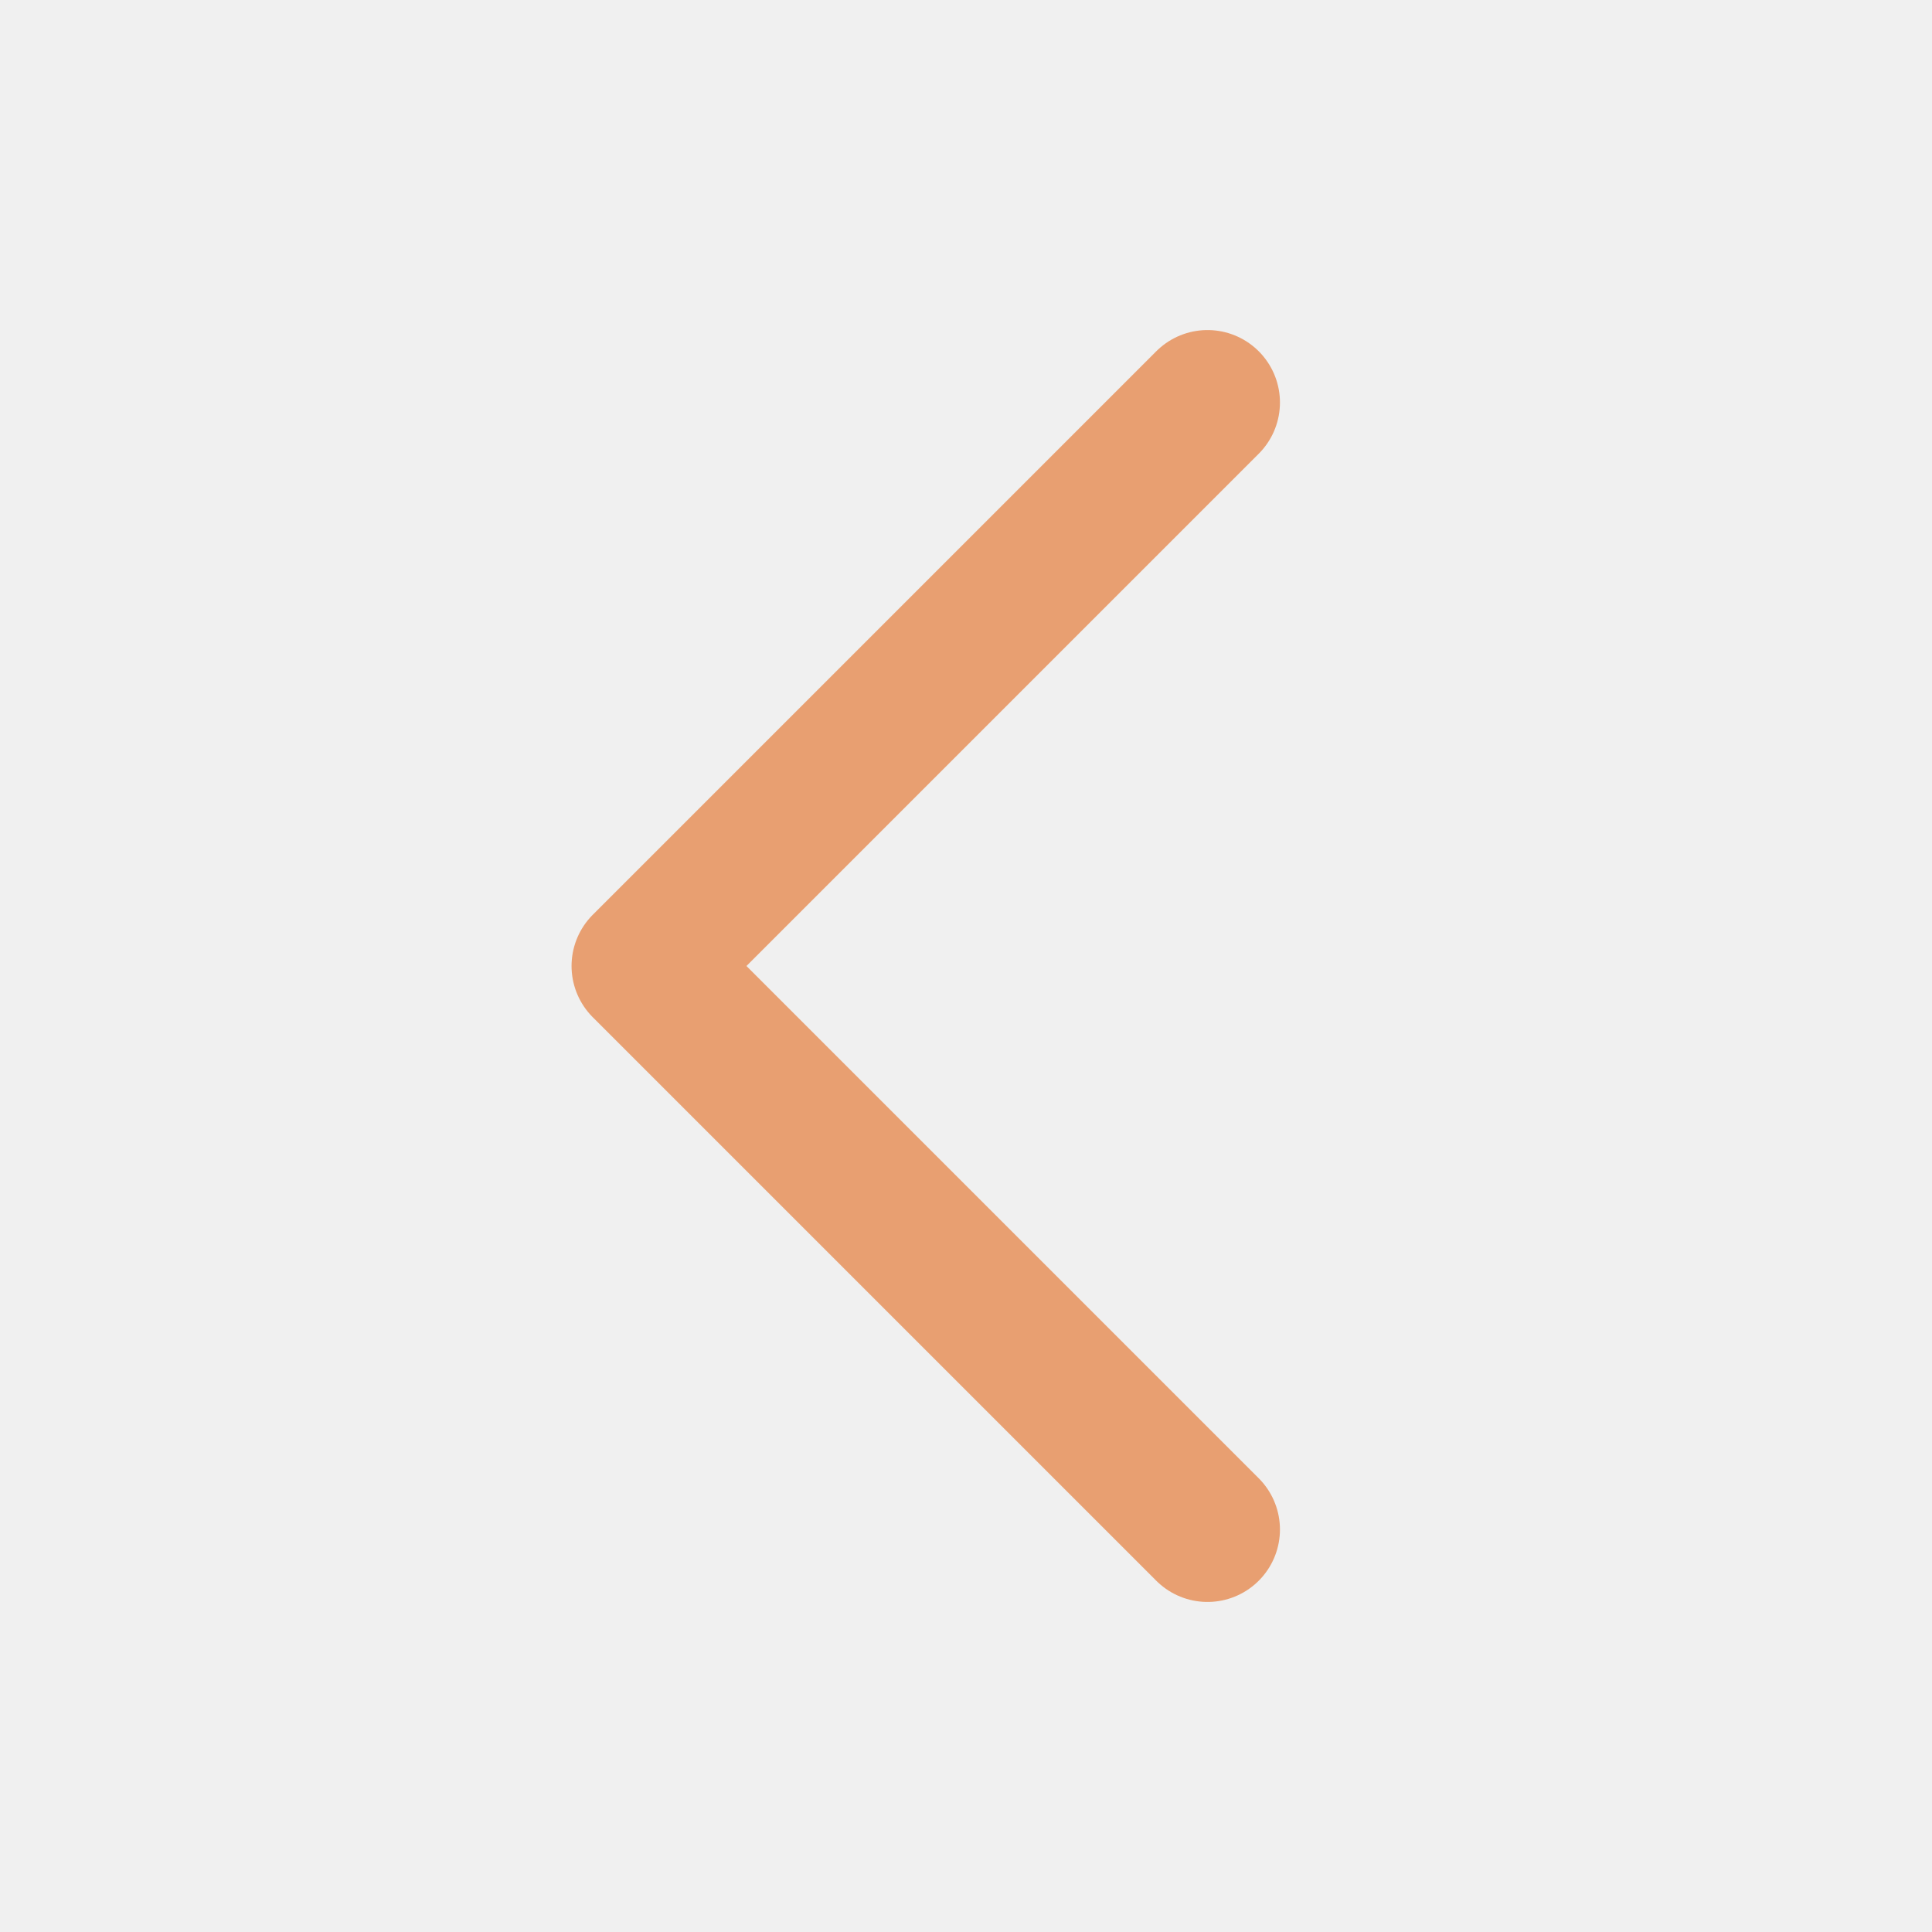
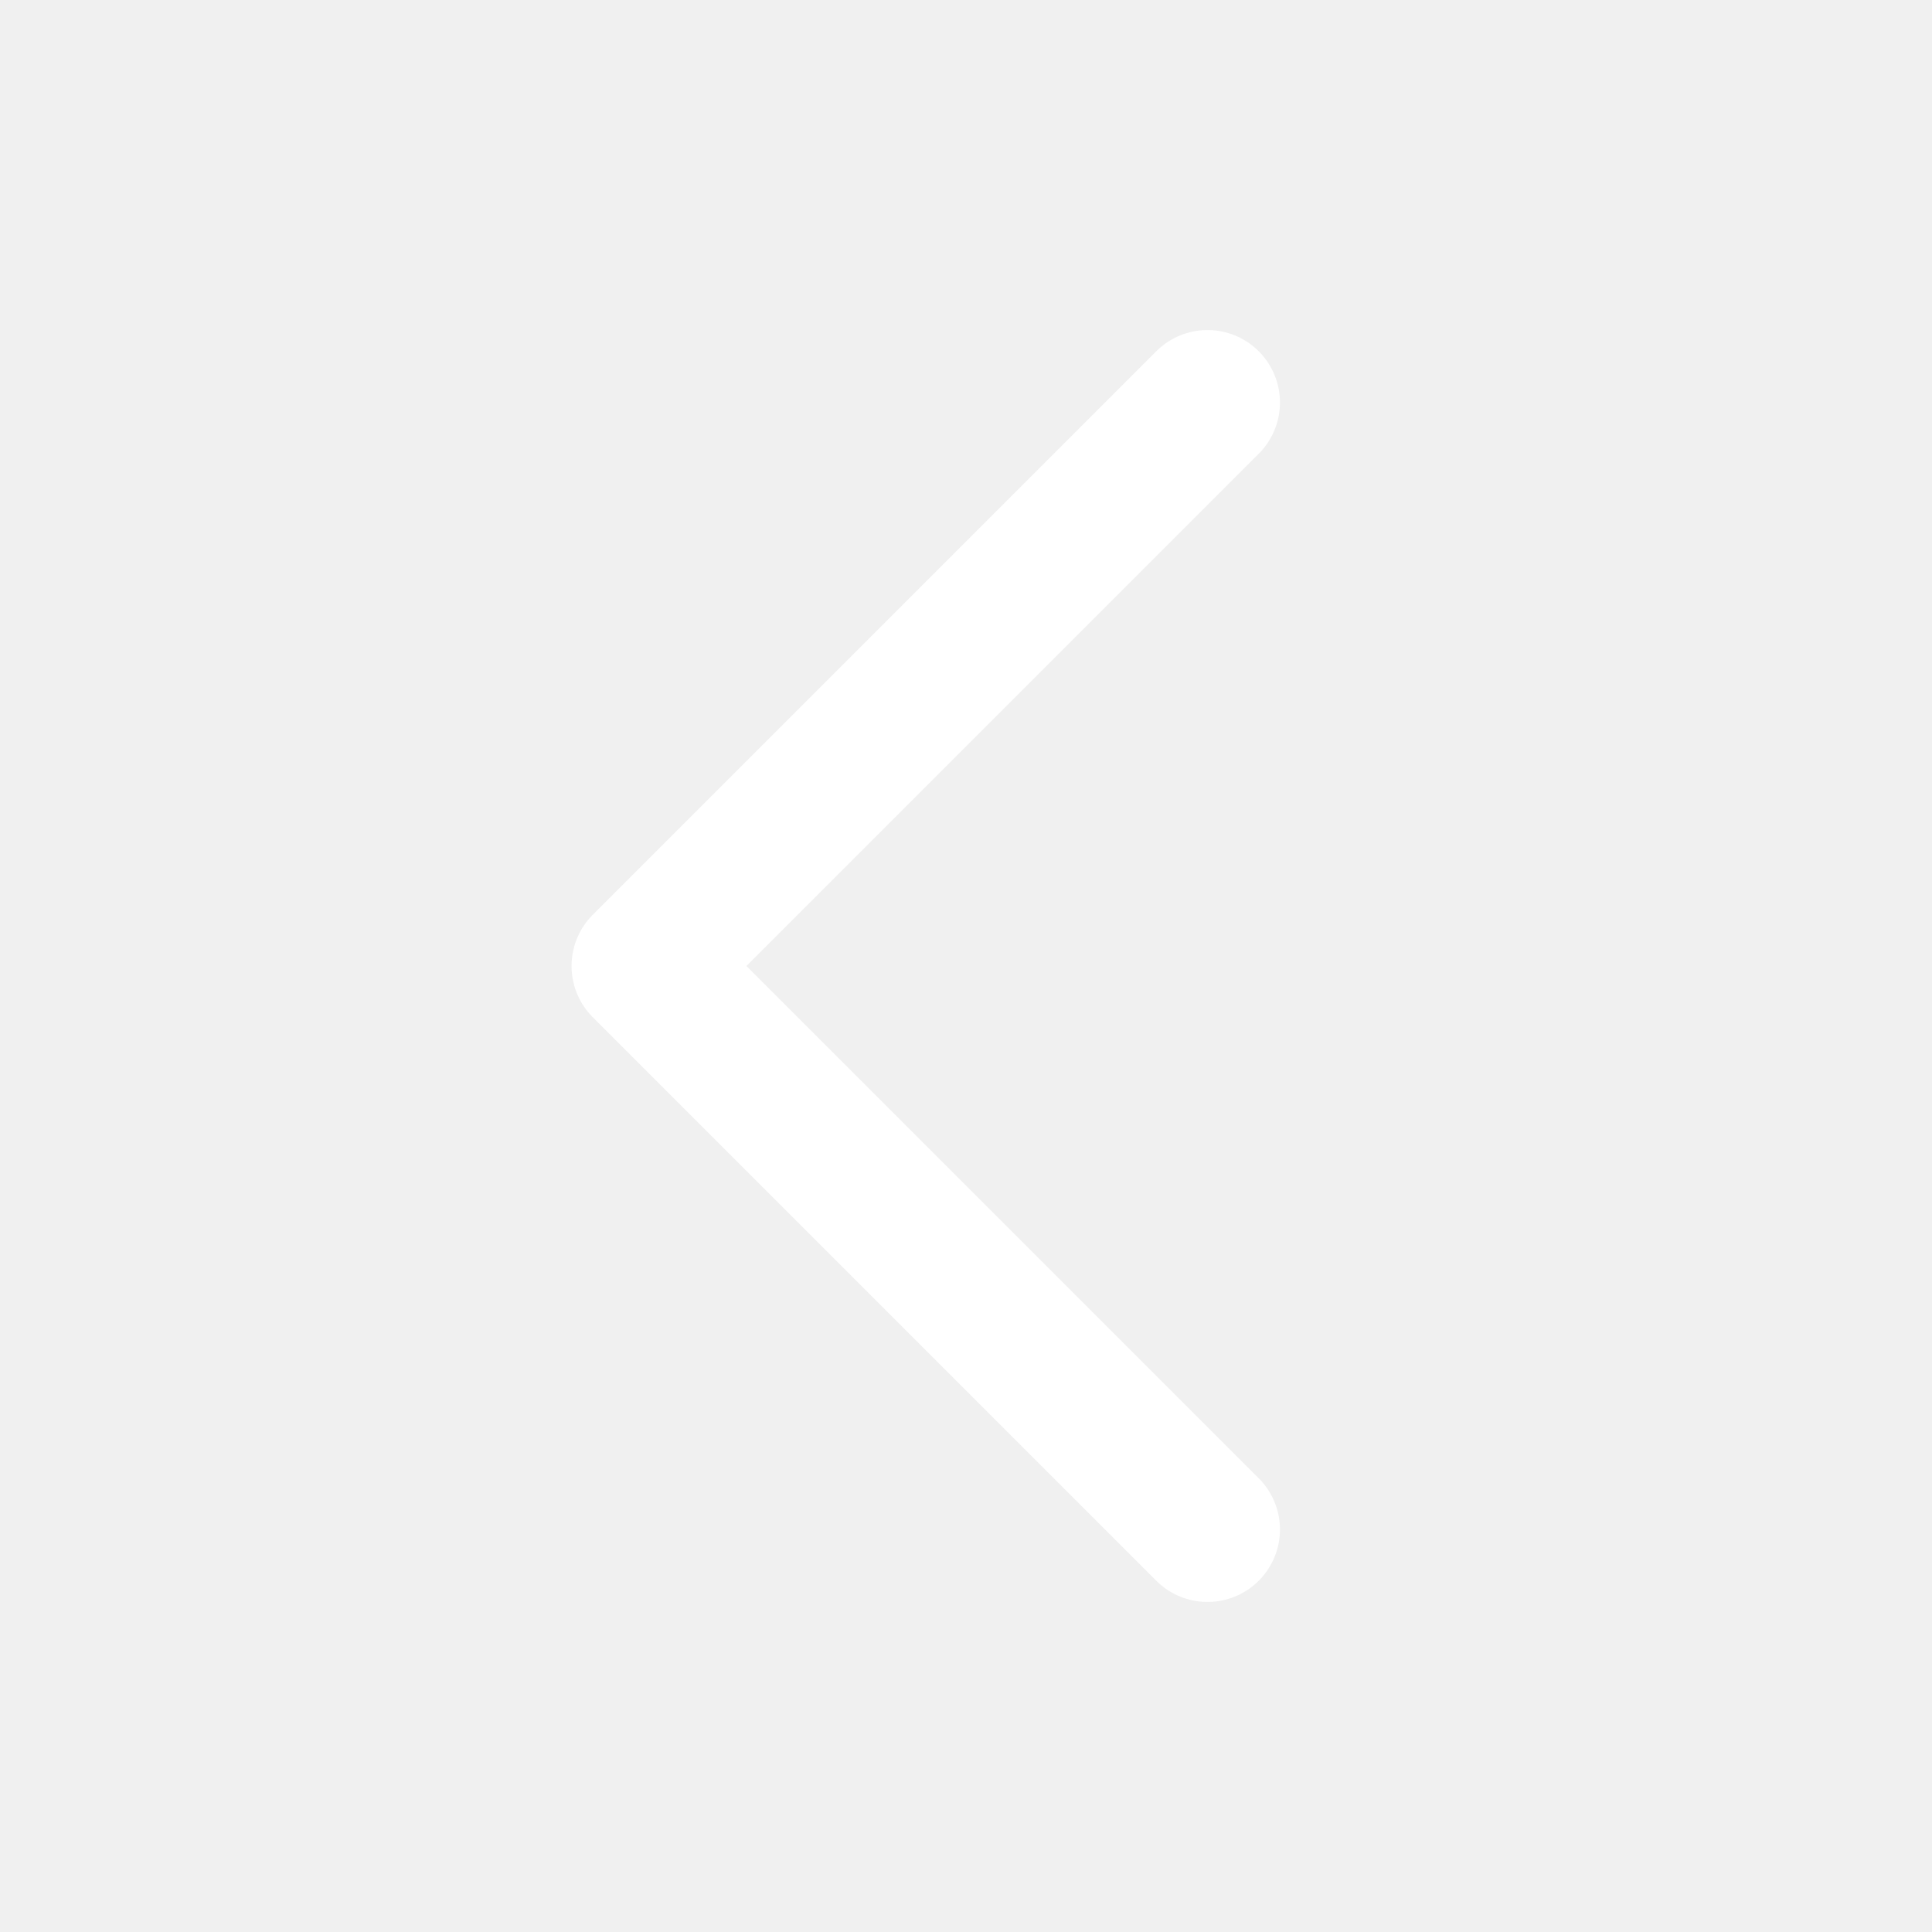
<svg xmlns="http://www.w3.org/2000/svg" width="24" height="24" viewBox="0 0 24 24" fill="none">
  <g id="Right 24px">
-     <path id="Line" d="M15 5L8 12L15 19" stroke="#E89F71" stroke-width="1.8" stroke-linecap="round" stroke-linejoin="round" />
+     <path id="Line" d="M15 5L8 12L15 19" stroke="#fff" stroke-width="1.8" stroke-linecap="round" stroke-linejoin="round" />
  </g>
</svg>
